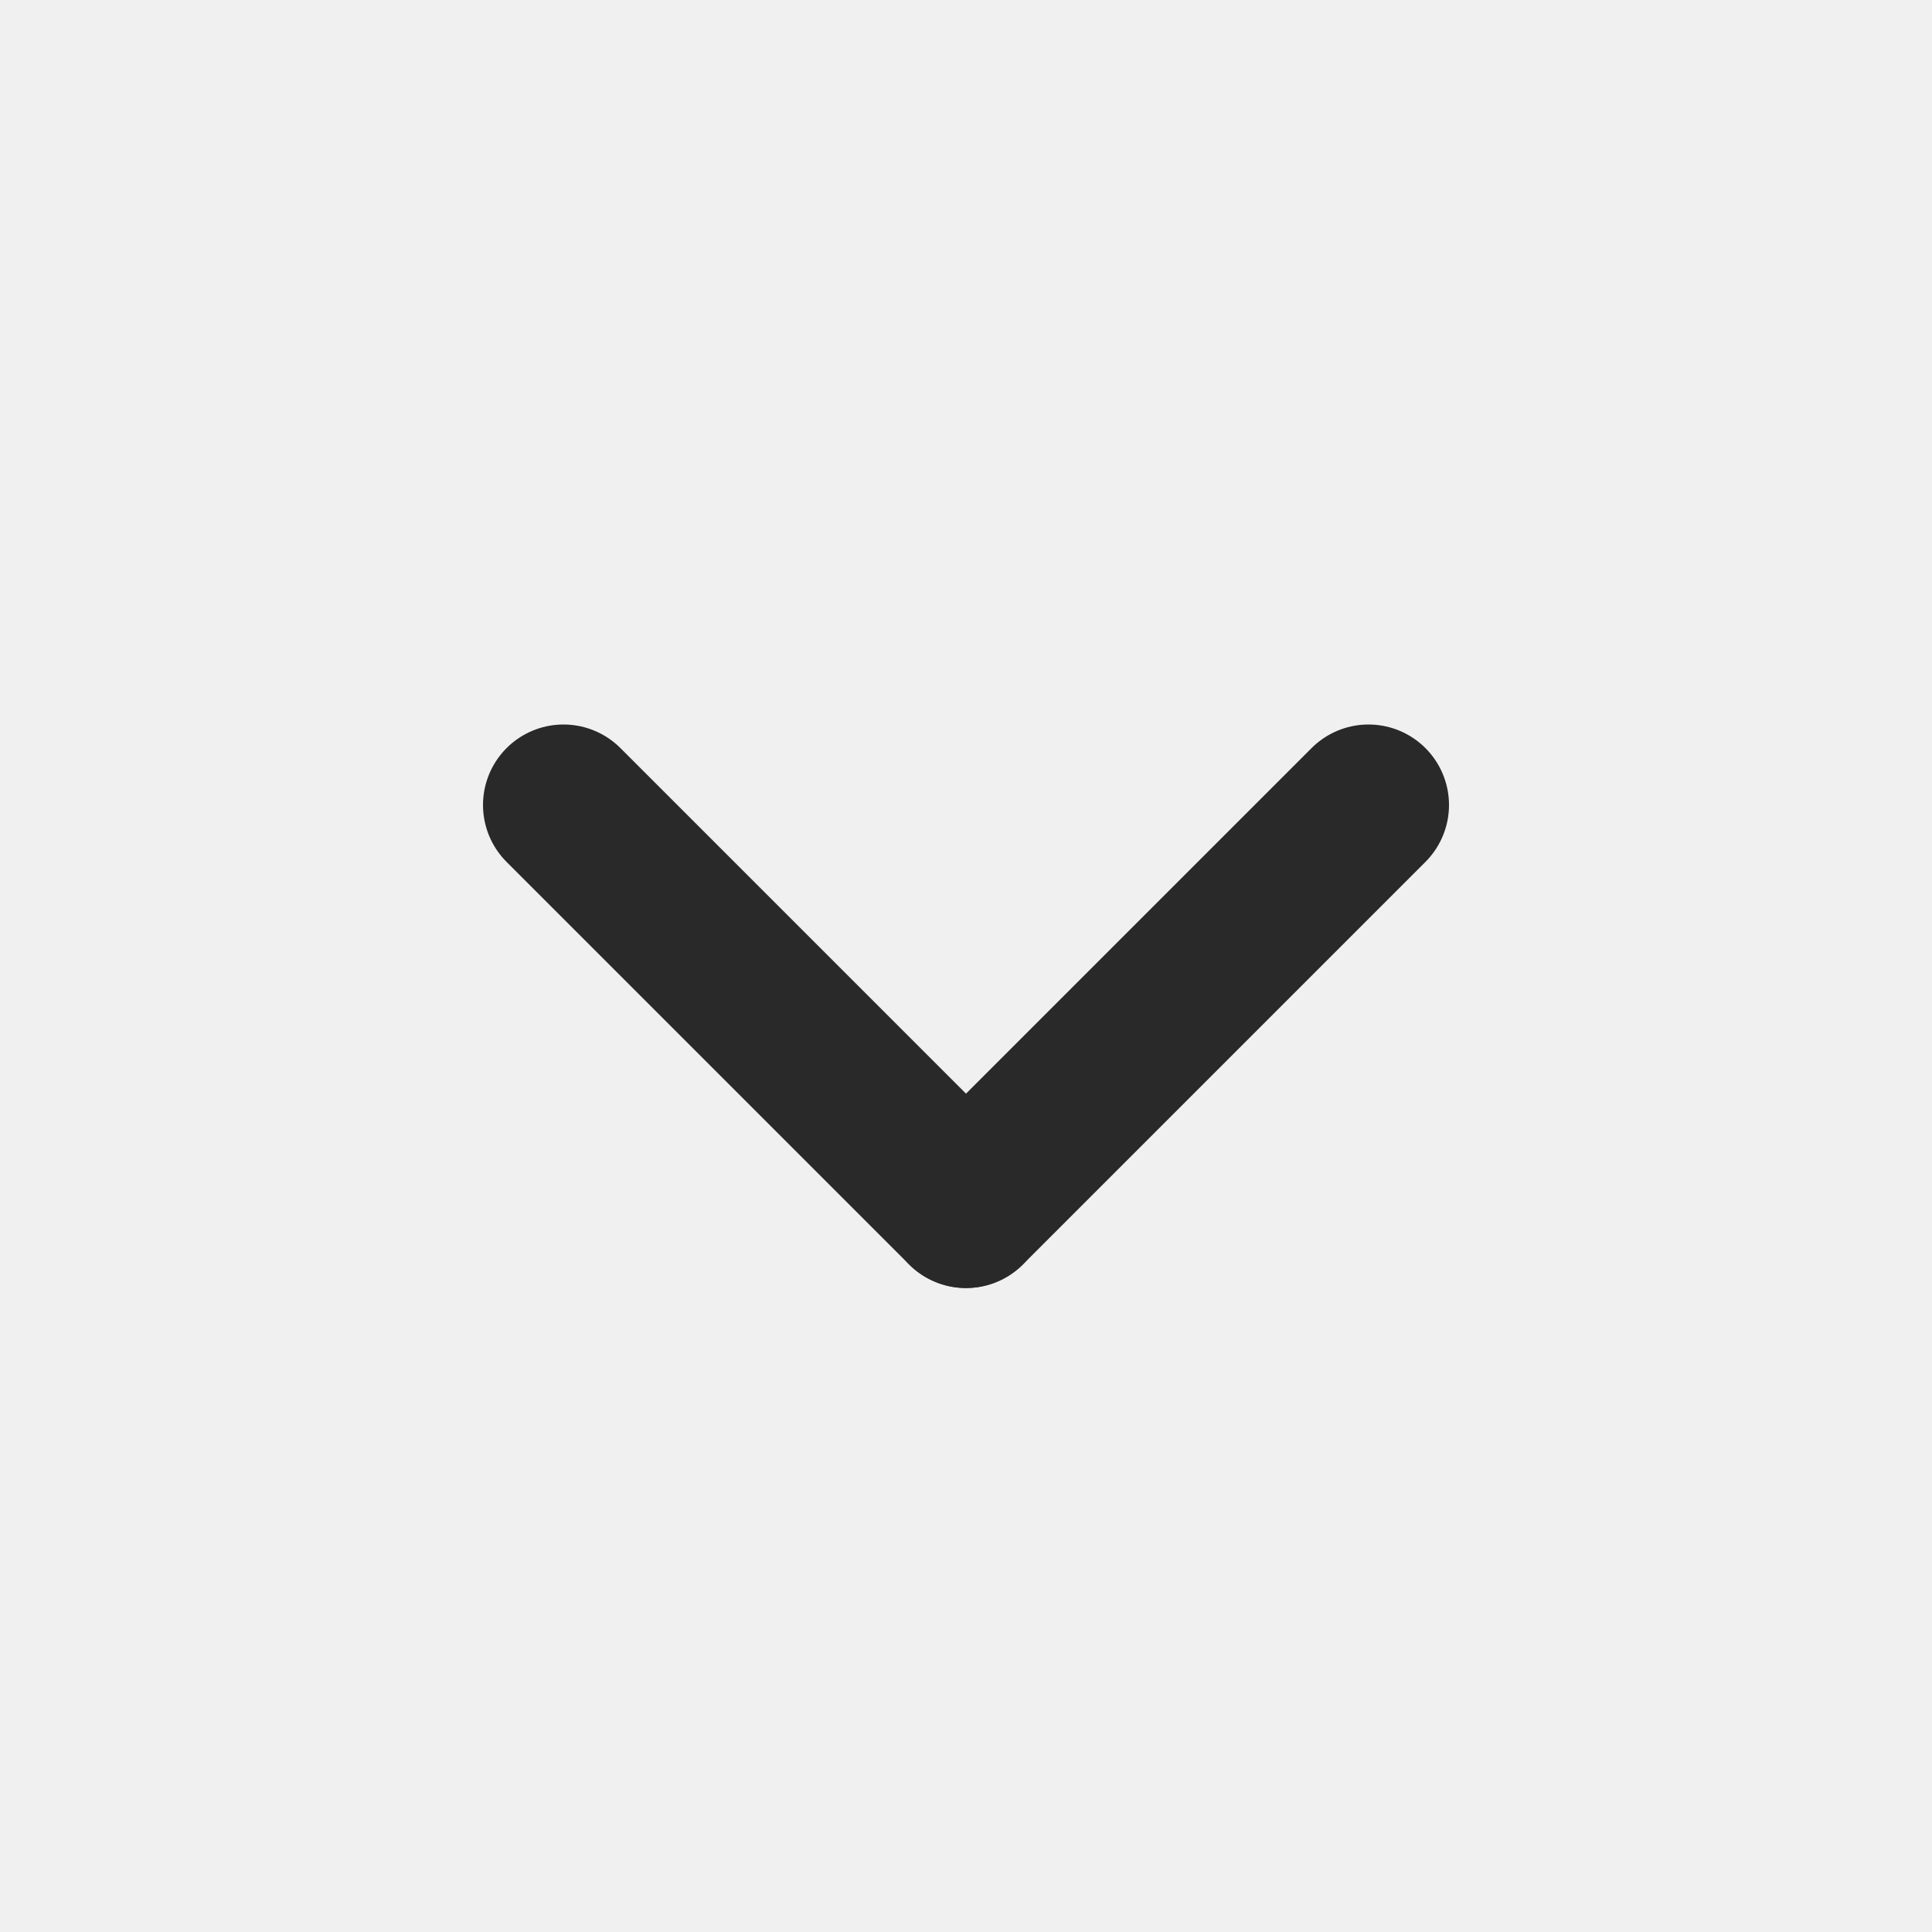
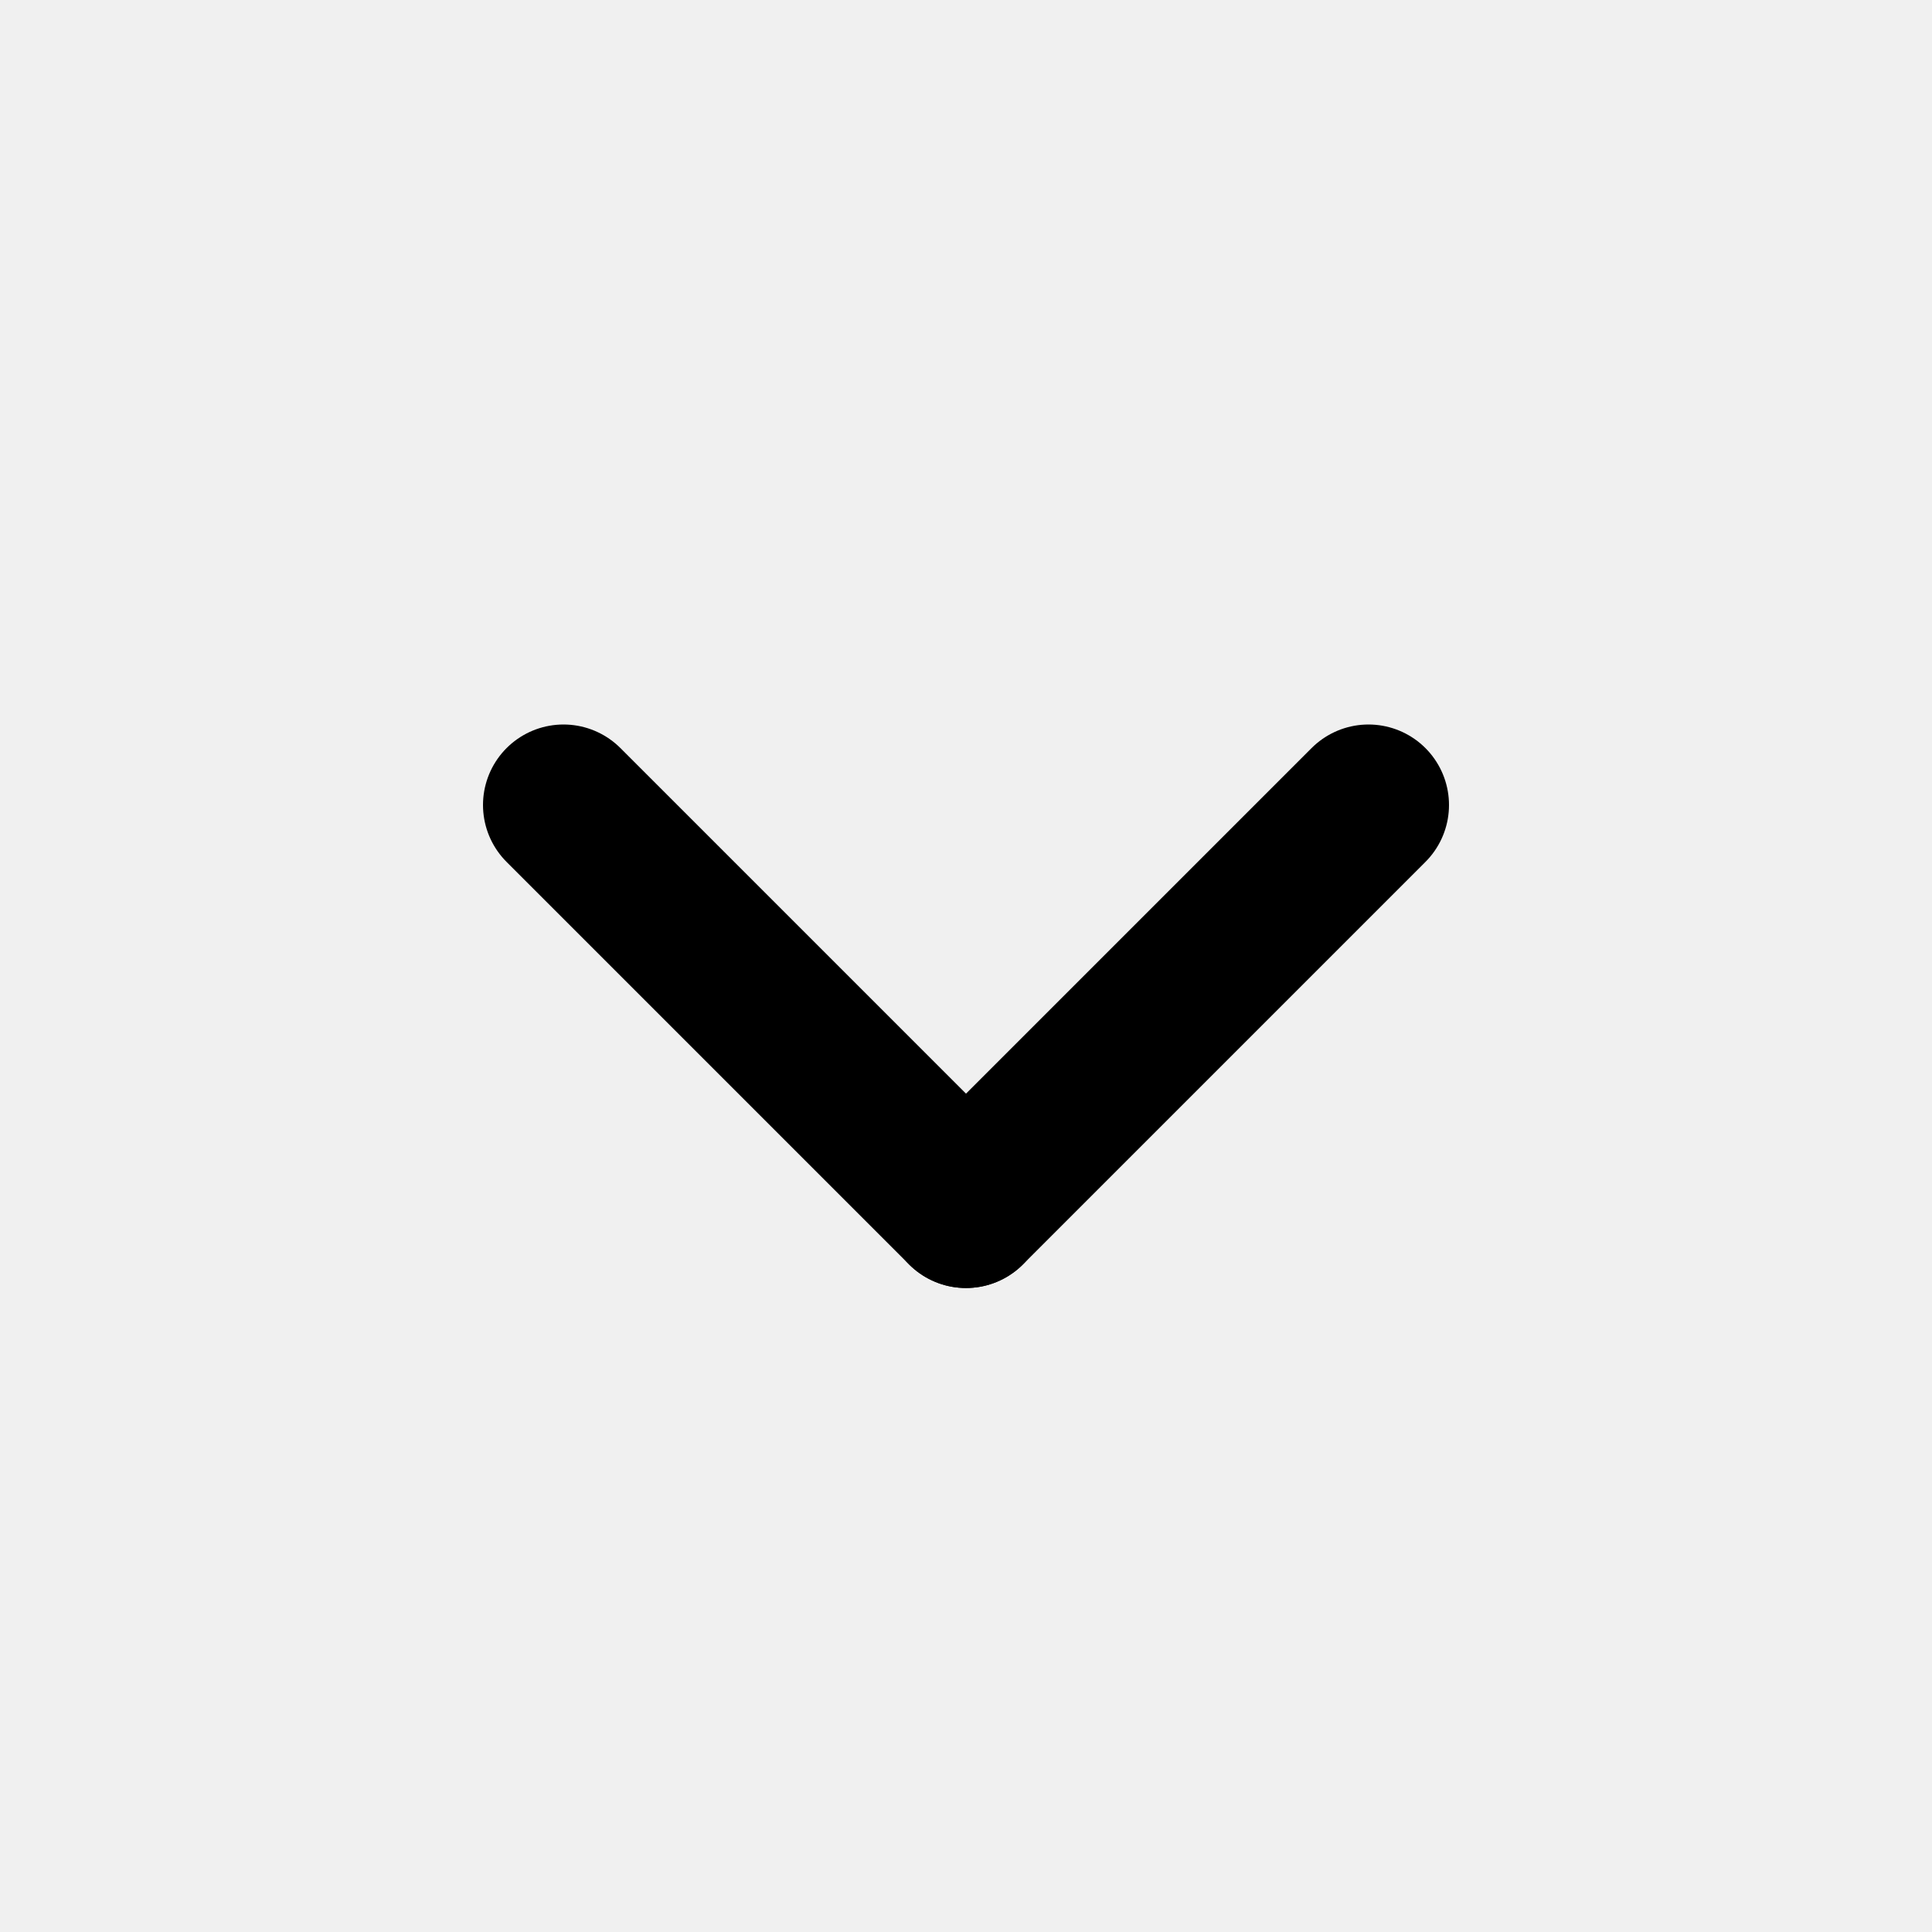
<svg xmlns="http://www.w3.org/2000/svg" width="24" height="24" viewBox="0 0 24 24" fill="none">
  <g clip-path="url(#clip0_93_408)">
-     <path d="M7 10L12 15" stroke="#292929" stroke-width="2" stroke-linecap="round" stroke-linejoin="round" />
-     <path d="M12 15L17 10" stroke="#292929" stroke-width="2" stroke-linecap="round" stroke-linejoin="round" />
+     <path d="M7 10L12 15" stroke="currentColor" stroke-width="2" stroke-linecap="round" stroke-linejoin="round" />
+     <path d="M12 15L17 10" stroke="currentColor" stroke-width="2" stroke-linecap="round" stroke-linejoin="round" />
  </g>
  <defs>
    <clipPath id="clip0_93_408">
      <rect width="24" height="24" fill="white" />
    </clipPath>
  </defs>
</svg>
